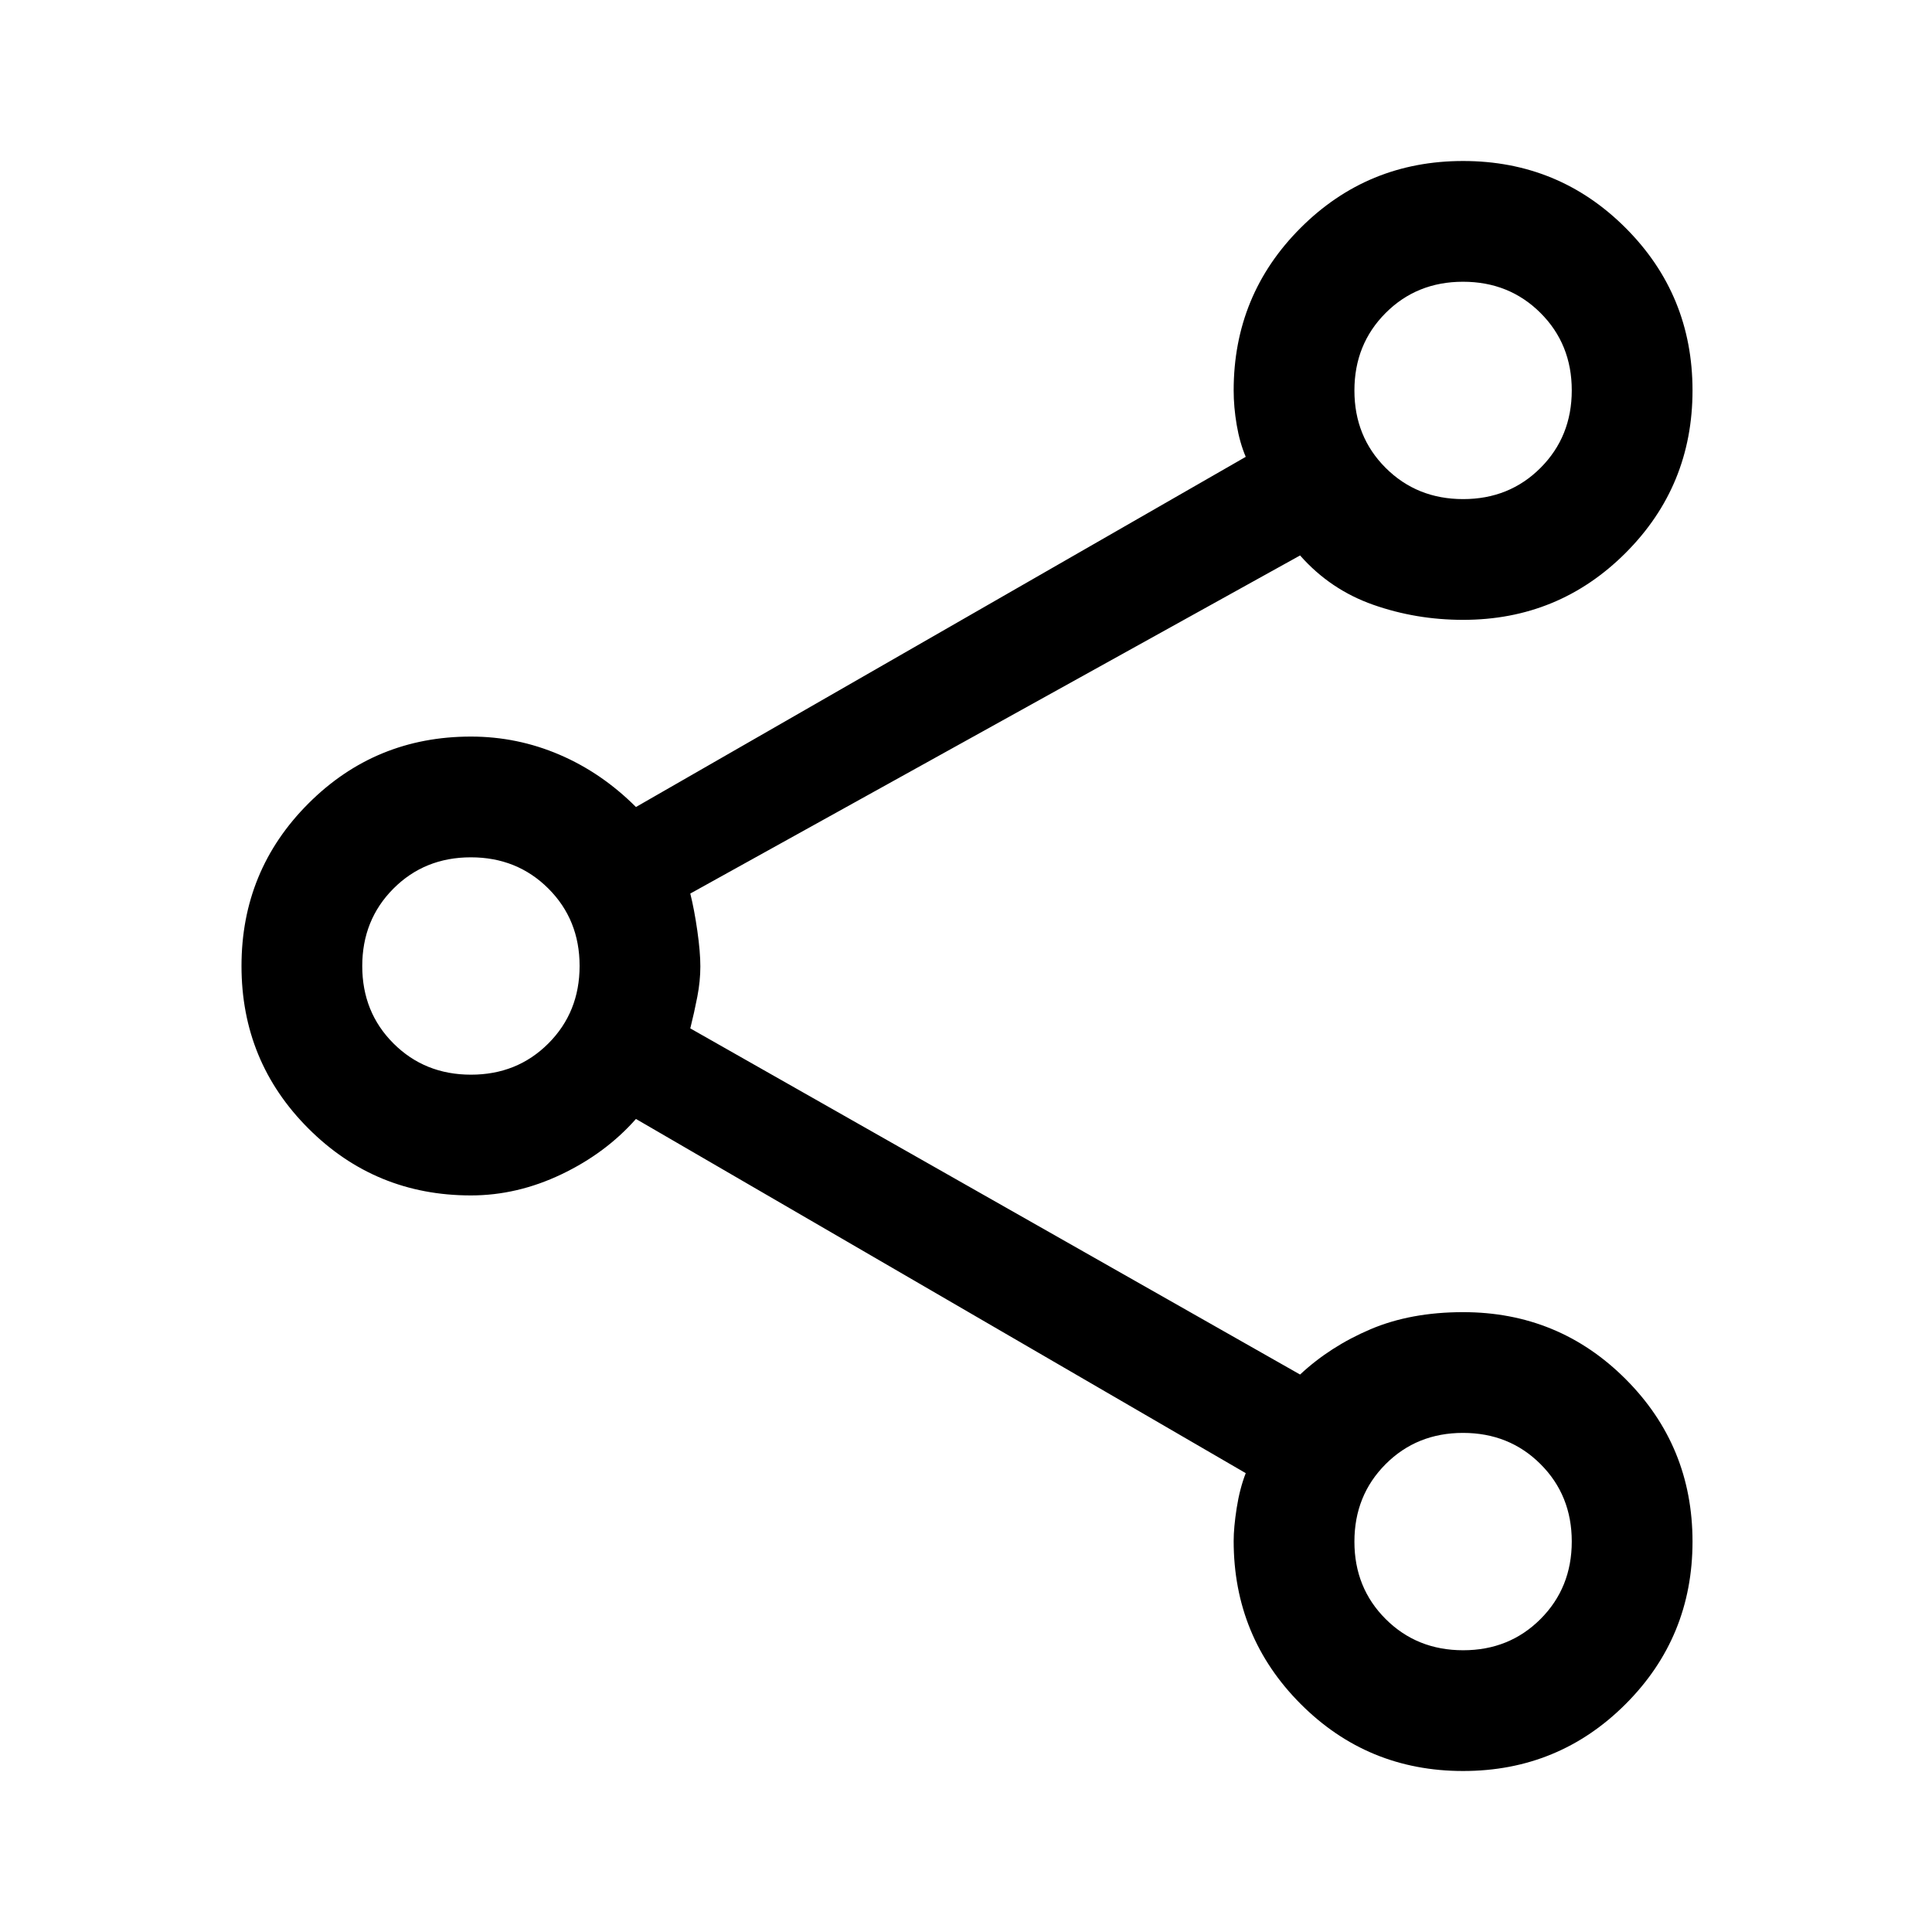
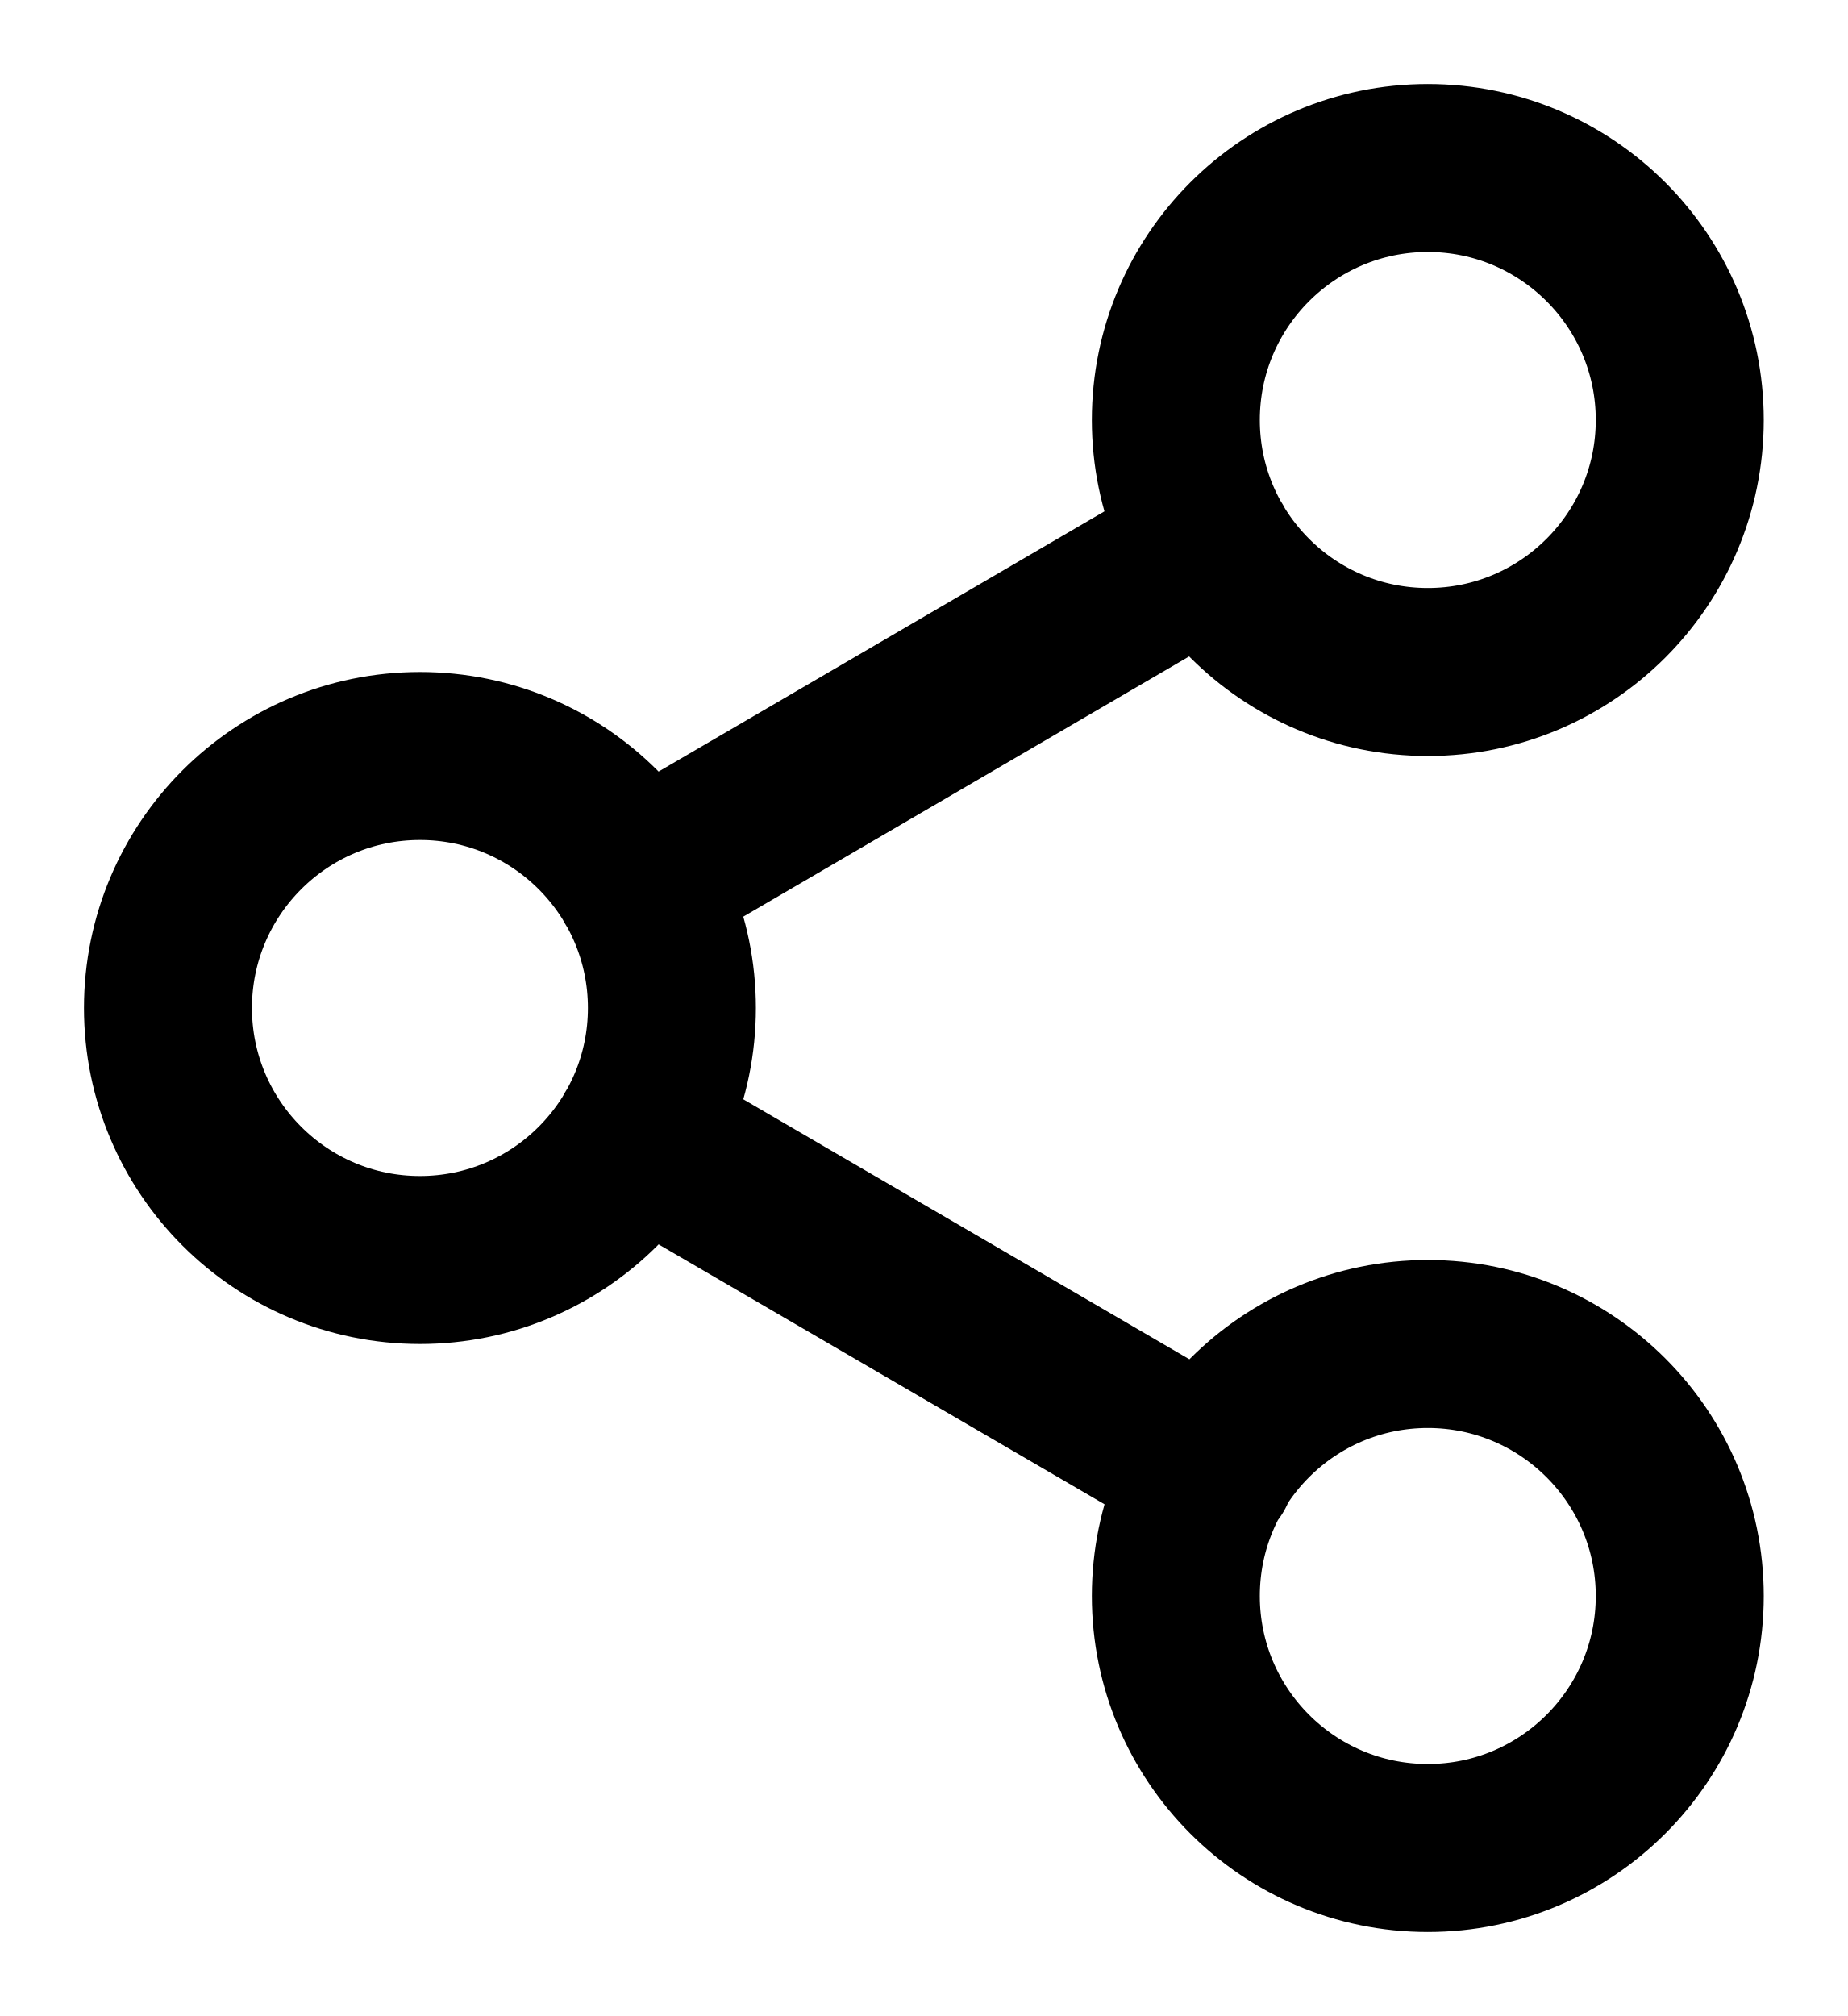
- <svg xmlns="http://www.w3.org/2000/svg" height="48" viewBox="0 -960 960 960" width="48">
-   <path d="M727-80q-47.5 0-80.75-33.346Q613-146.693 613-194.331q0-6.669 1.5-16.312T619-228L316-404q-15 17-37 27.5T234-366q-47.5 0-80.75-33.25T120-480q0-47.5 33.25-80.75T234-594q23 0 44 9t38 26l303-174q-3-7.071-4.5-15.911Q613-757.75 613-766q0-47.5 33.25-80.75T727-880q47.5 0 80.75 33.25T841-766q0 47.5-33.25 80.75T727-652q-23.354 0-44.677-7.5T646-684L343-516q2 8 3.5 18.5t1.5 17.741q0 7.242-1.5 15Q345-457 343-449l303 172q15-14 35-22.5t46-8.5q47.5 0 80.75 33.25T841-194q0 47.5-33.25 80.75T727-80Zm.035-632Q750-712 765.5-727.535q15.5-15.535 15.5-38.5T765.465-804.5q-15.535-15.5-38.5-15.5T688.5-804.465q-15.5 15.535-15.5 38.5t15.535 38.465q15.535 15.5 38.5 15.5Zm-493 286Q257-426 272.5-441.535q15.5-15.535 15.5-38.5T272.465-518.5q-15.535-15.5-38.5-15.5T195.5-518.465q-15.5 15.535-15.5 38.5t15.535 38.465q15.535 15.5 38.5 15.5Zm493 286Q750-140 765.5-155.535q15.5-15.535 15.5-38.5T765.465-232.5q-15.535-15.5-38.5-15.5T688.5-232.465q-15.5 15.535-15.5 38.5t15.535 38.465q15.535 15.5 38.5 15.5ZM727-766ZM234-480Zm493 286Z" />
+ <svg xmlns="http://www.w3.org/2000/svg" width="11" height="12" viewBox="0 0 11 12" fill="none">
+   <path d="M3.795 6.755L7.21 8.745M7.205 3.255L3.795 5.245M10 2.5C10 3.328 9.328 4 8.5 4C7.672 4 7 3.328 7 2.5C7 1.672 7.672 1 8.5 1C9.328 1 10 1.672 10 2.5ZM4 6C4 6.828 3.328 7.5 2.5 7.5C1.672 7.5 1 6.828 1 6C1 5.172 1.672 4.5 2.5 4.5C3.328 4.5 4 5.172 4 6ZM10 9.5C10 10.328 9.328 11 8.5 11C7.672 11 7 10.328 7 9.5C7 8.672 7.672 8 8.5 8C9.328 8 10 8.672 10 9.5Z" stroke="currentColor" stroke-linecap="round" stroke-linejoin="round" />
</svg>
